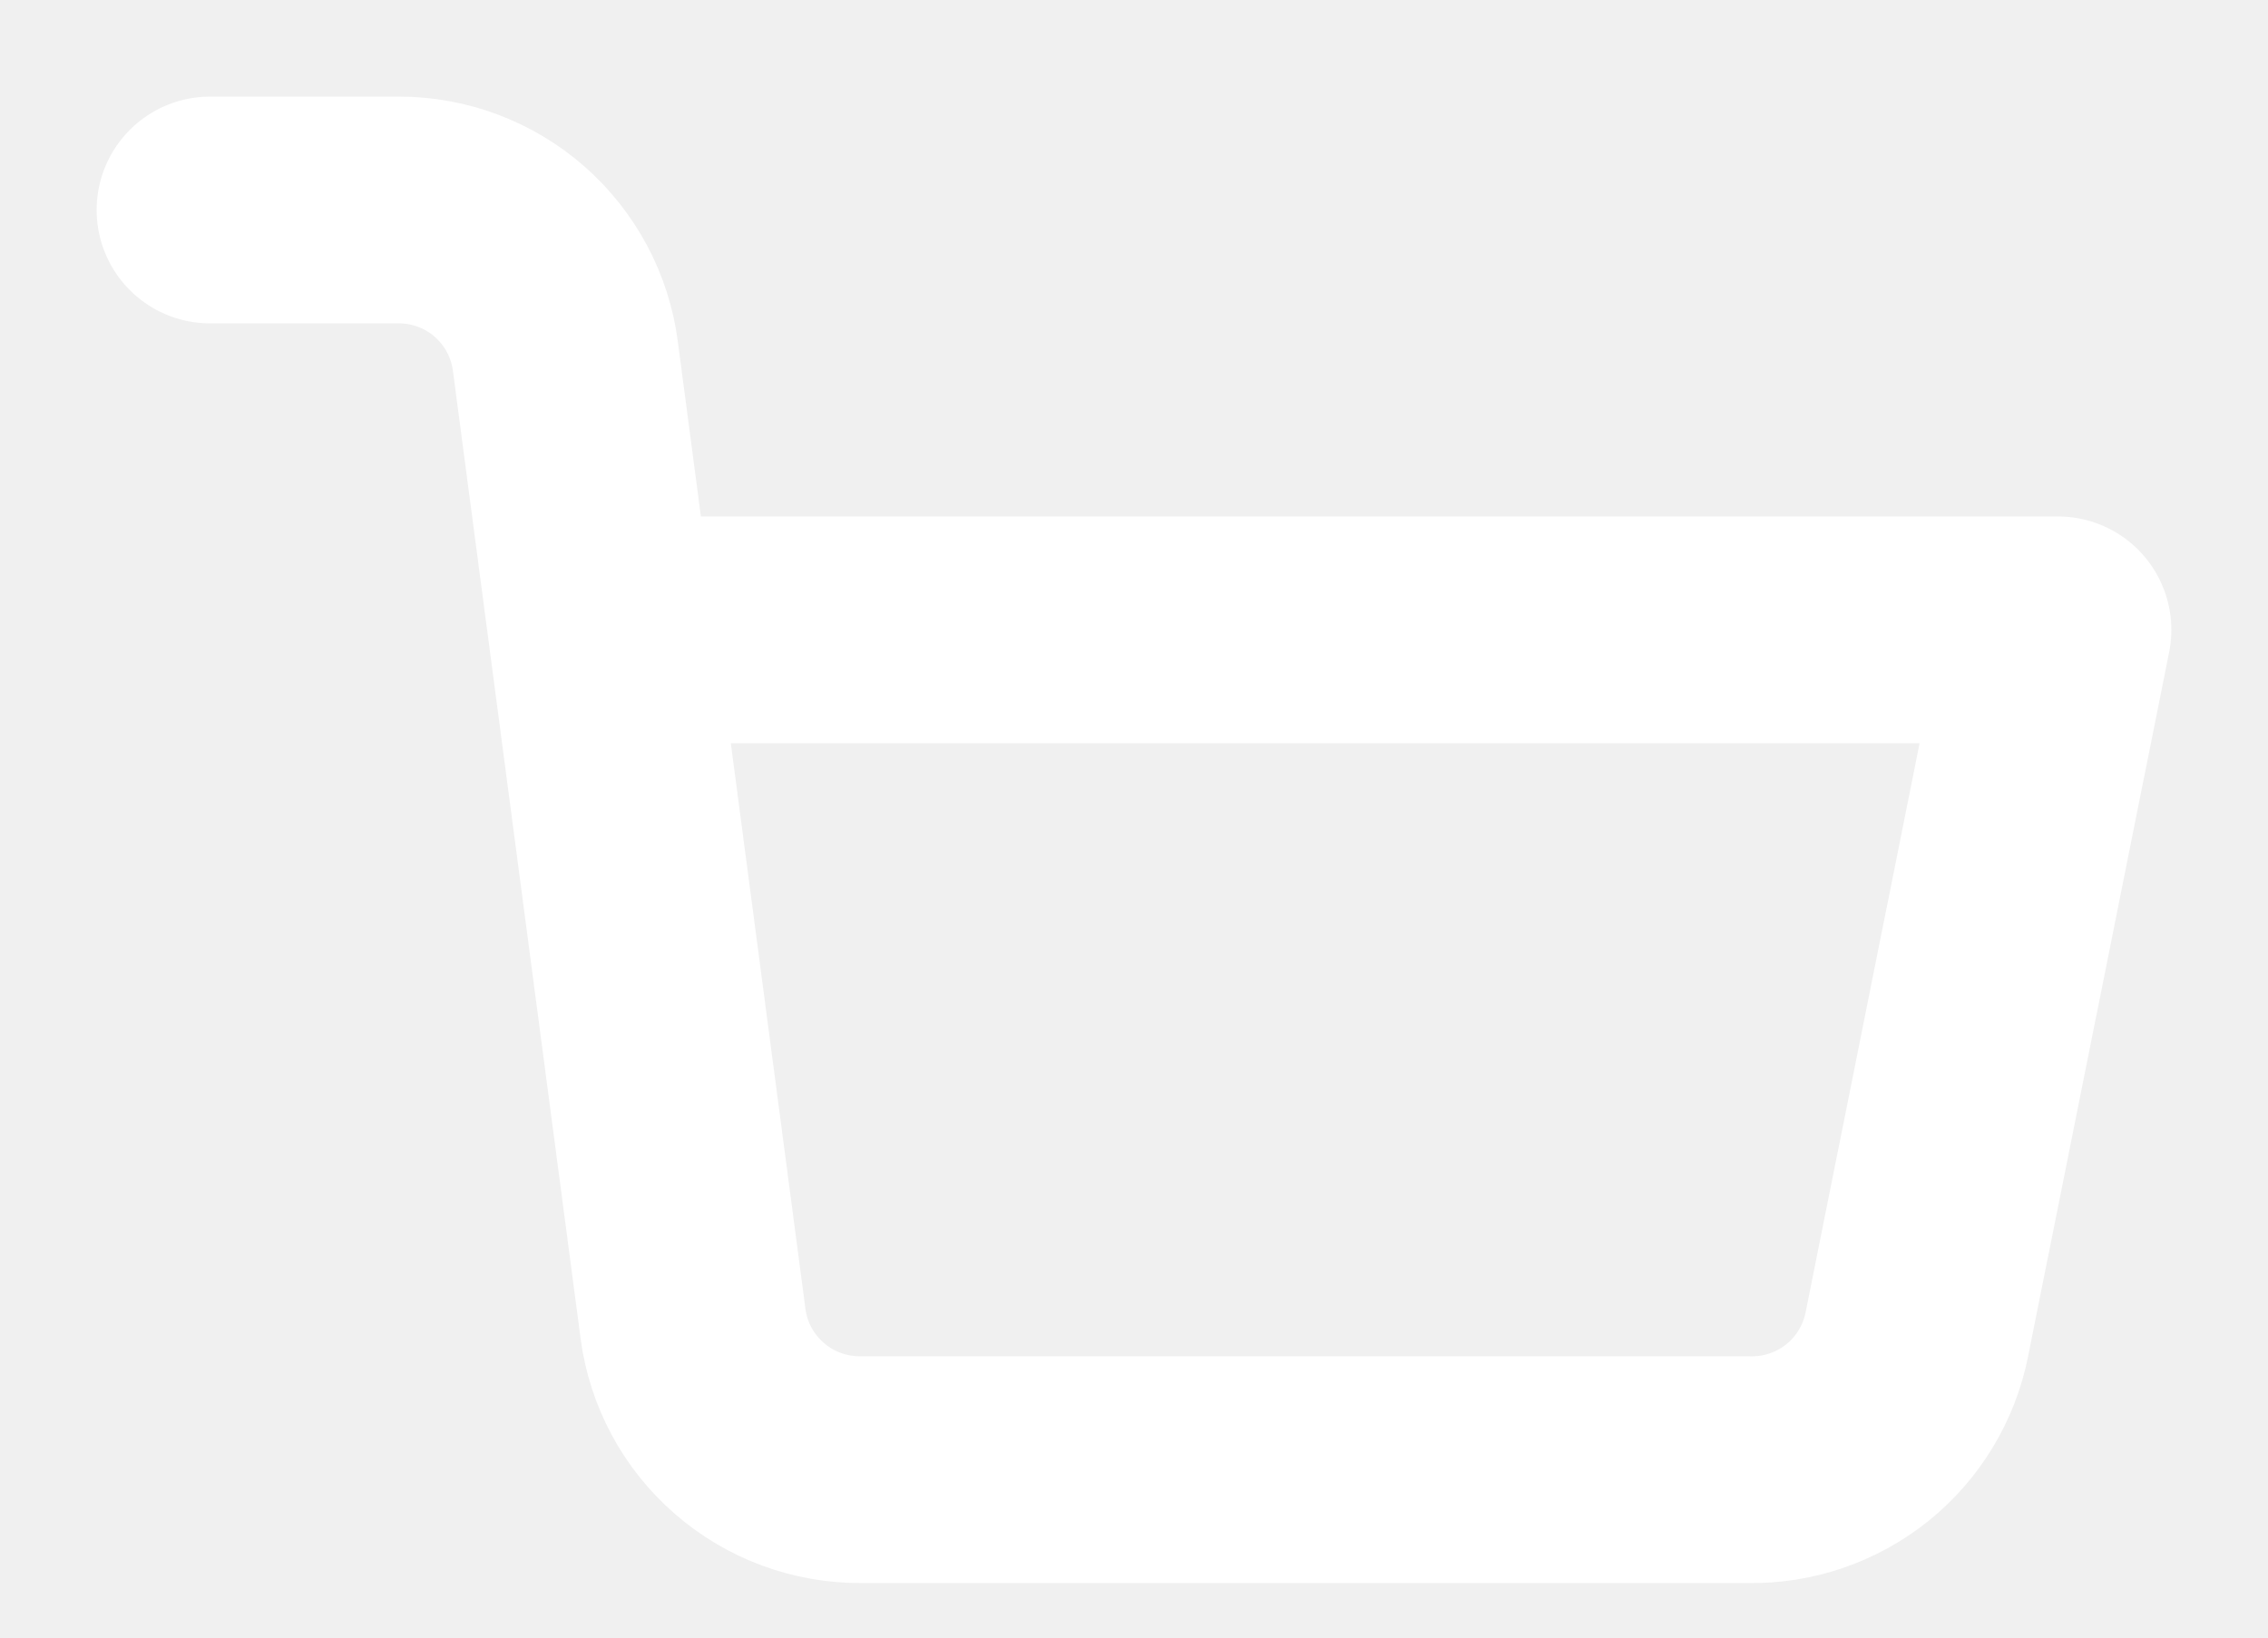
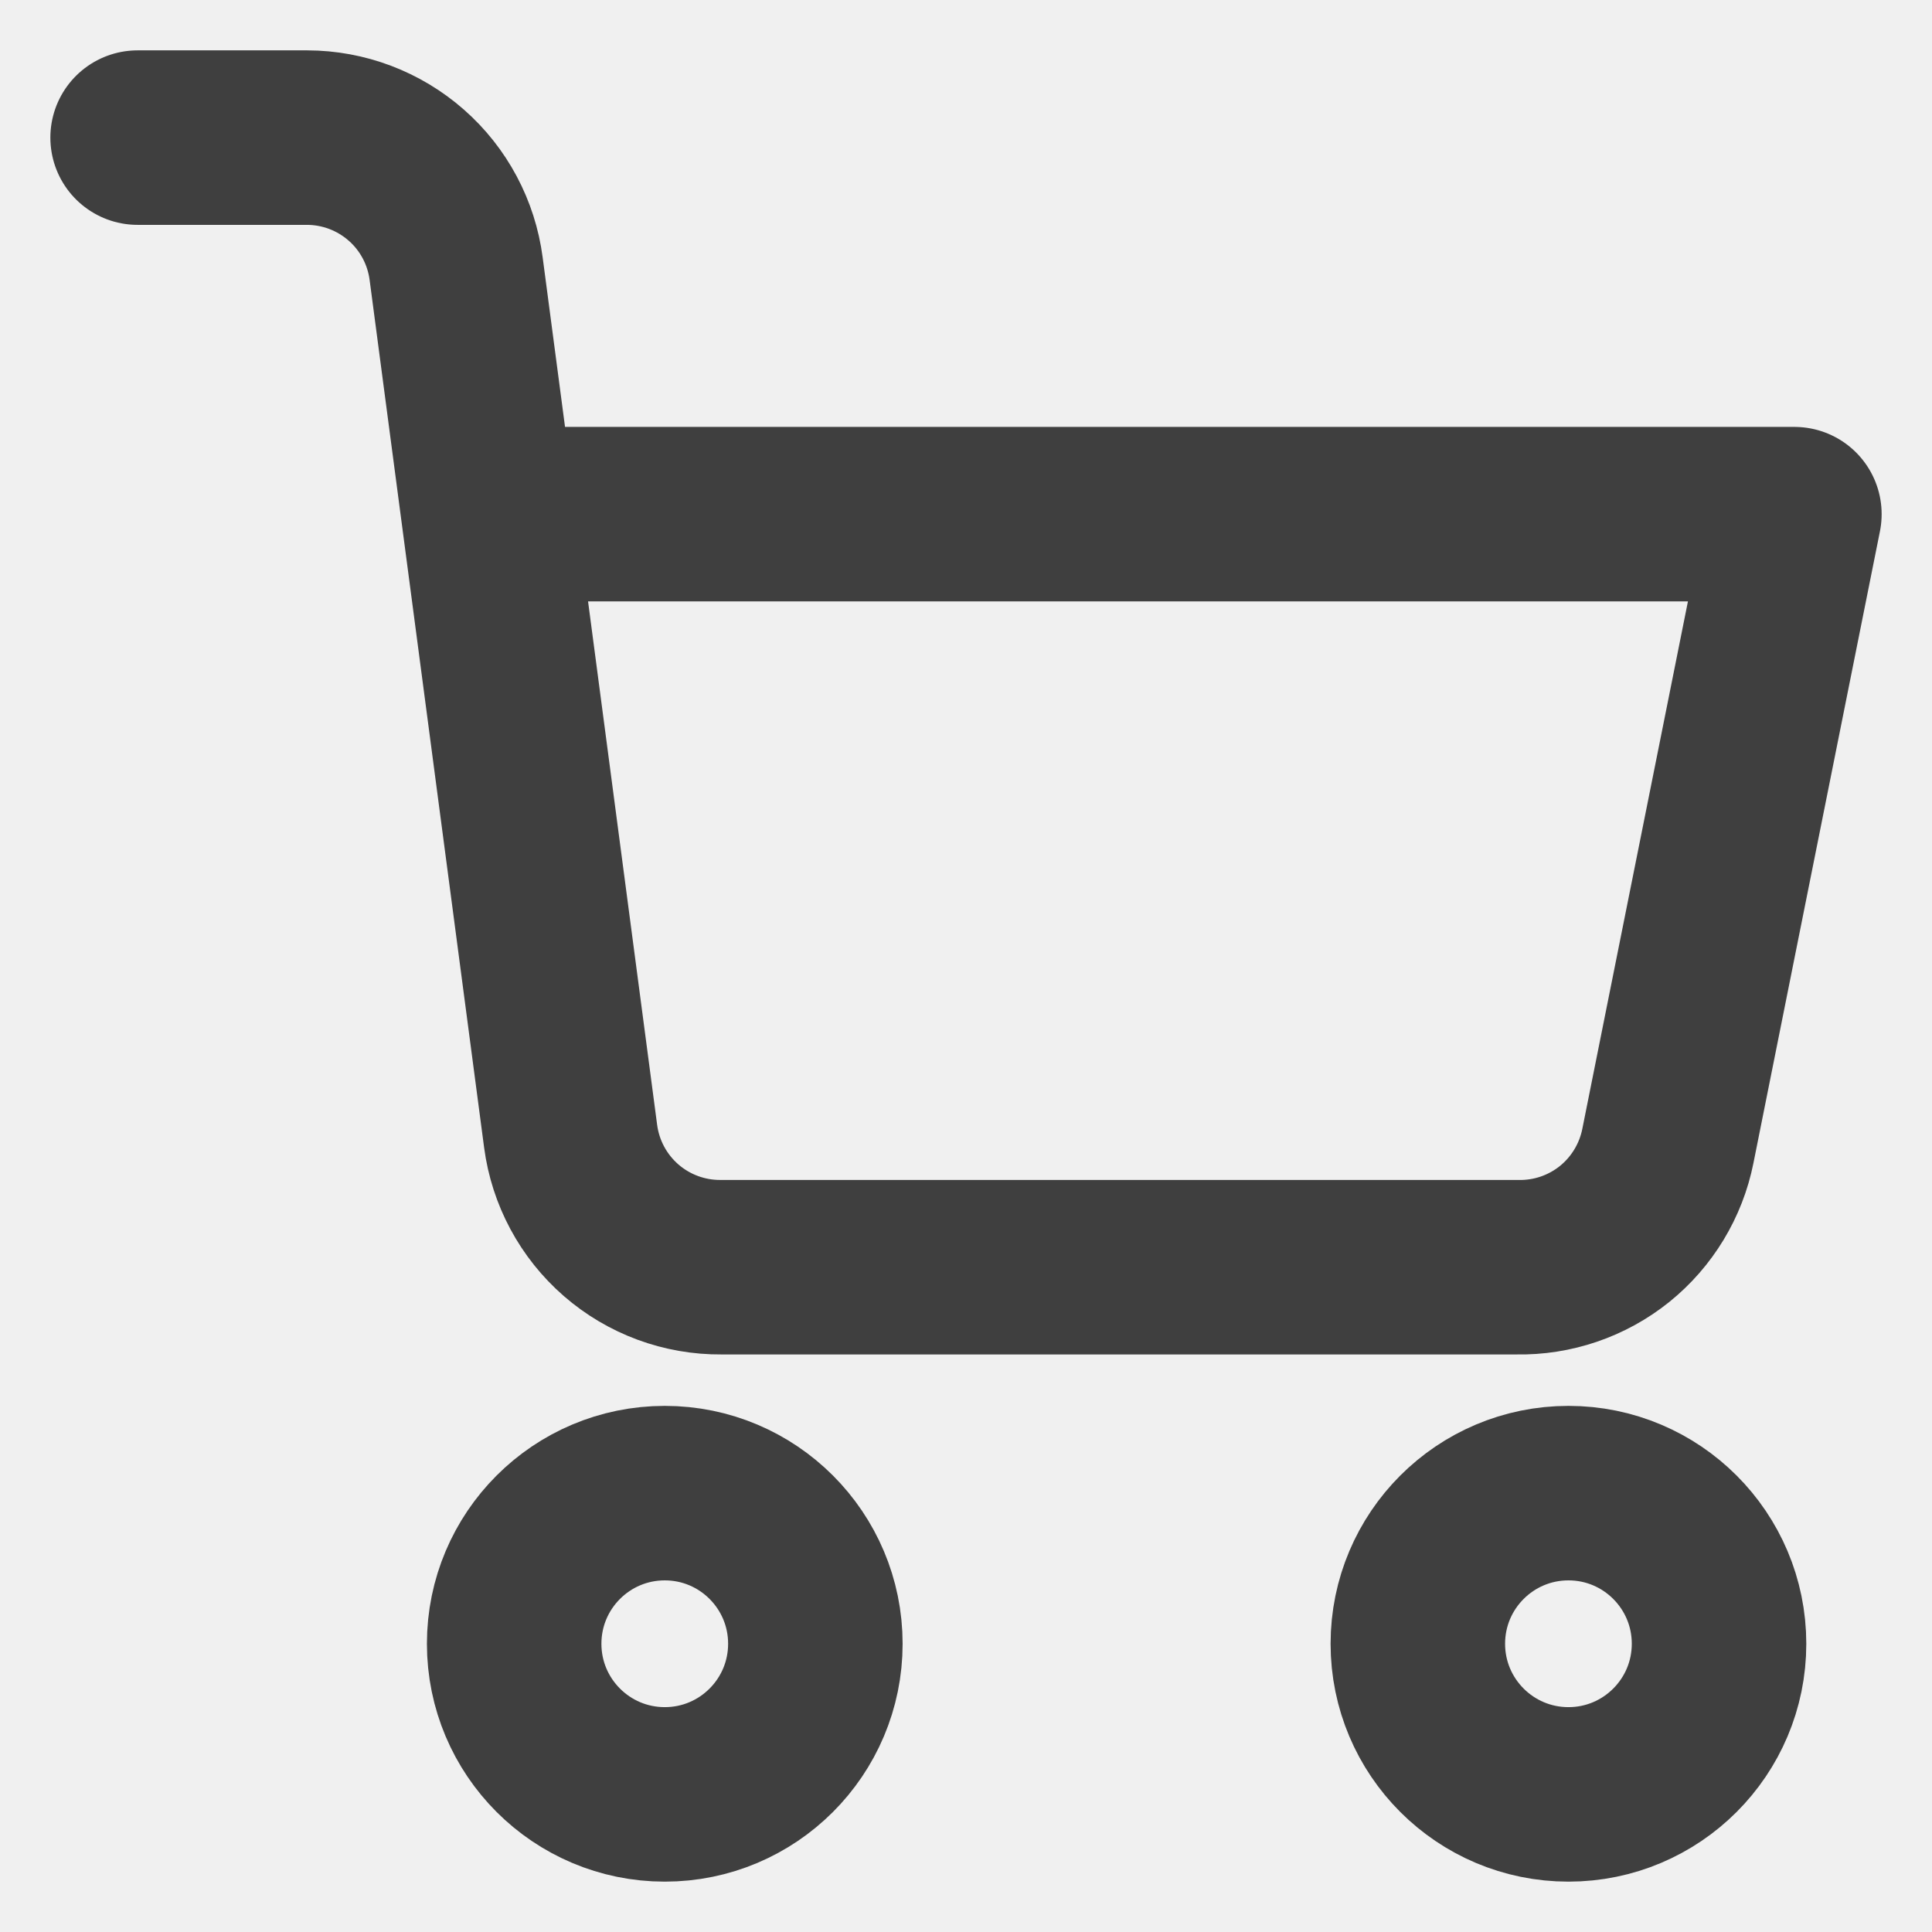
- <svg xmlns="http://www.w3.org/2000/svg" width="18" height="13" viewBox="0 0 18 13" fill="none">
-   <path d="M4.78 5H16.333L15.213 10.593C15.152 10.9 14.985 11.176 14.742 11.372C14.498 11.568 14.193 11.673 13.88 11.667H6.833C6.508 11.669 6.192 11.553 5.947 11.339C5.701 11.126 5.542 10.829 5.5 10.507L4.487 2.827C4.445 2.506 4.288 2.212 4.045 1.998C3.802 1.785 3.49 1.667 3.167 1.667H1.667" stroke="white" stroke-width="1.8" stroke-linecap="round" stroke-linejoin="round" />
+ <svg xmlns="http://www.w3.org/2000/svg" width="31" height="31" viewBox="0 0 31 31" fill="none">
+   <path d="M10.667 28.792C12.001 28.792 13.083 27.71 13.083 26.375C13.083 25.04 12.001 23.958 10.667 23.958C9.332 23.958 8.25 25.04 8.25 26.375C8.25 27.71 9.332 28.792 10.667 28.792Z" stroke="#3F3F3F" stroke-width="2.8" stroke-linecap="round" stroke-linejoin="round" />
+   <path d="M25.167 28.792C26.501 28.792 27.583 27.71 27.583 26.375C27.583 25.04 26.501 23.958 25.167 23.958C23.832 23.958 22.75 25.04 22.75 26.375C22.75 27.71 23.832 28.792 25.167 28.792Z" stroke="#3F3F3F" stroke-width="2.8" stroke-linecap="round" stroke-linejoin="round" />
+   <path d="M7.851 8.25H28.792L26.762 18.388C26.651 18.944 26.348 19.444 25.907 19.8C25.465 20.155 24.912 20.344 24.345 20.333H11.573C10.983 20.338 10.411 20.127 9.966 19.74C9.521 19.353 9.233 18.816 9.156 18.231L7.319 4.311C7.243 3.73 6.959 3.196 6.519 2.81C6.079 2.423 5.513 2.209 4.927 2.208H2.208" stroke="#3F3F3F" stroke-width="2.8" stroke-linecap="round" stroke-linejoin="round" />
</svg>
